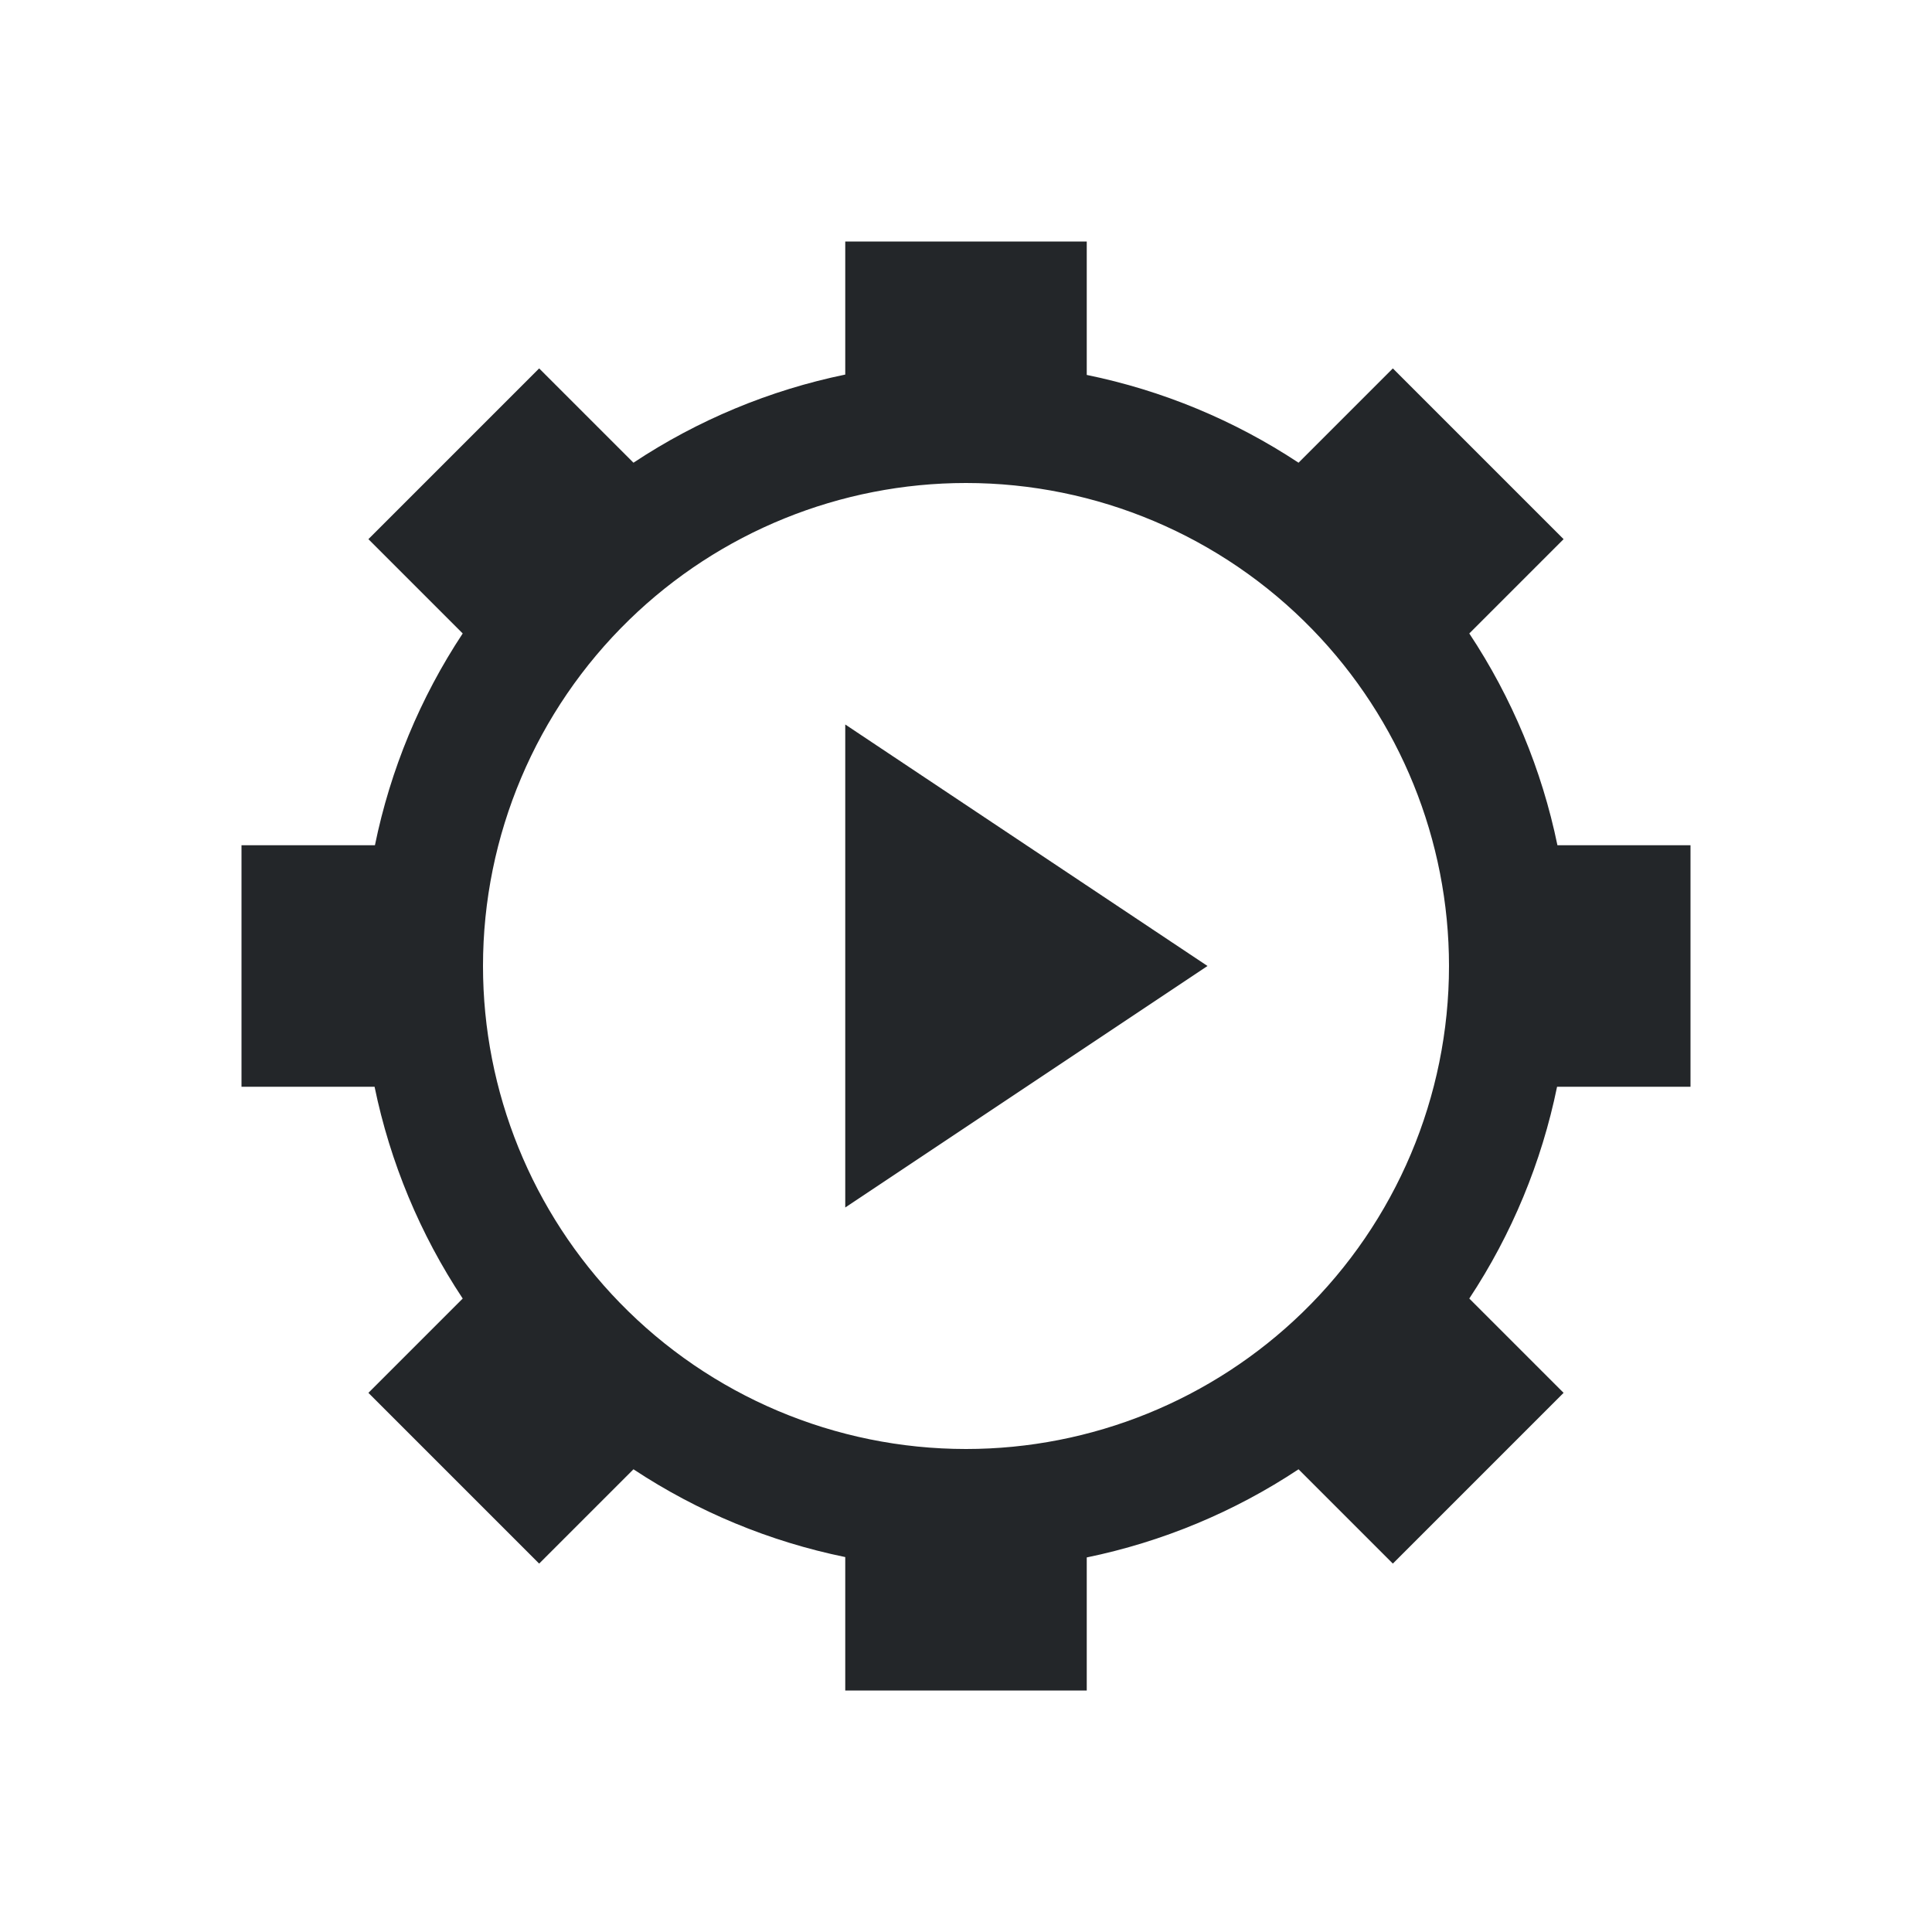
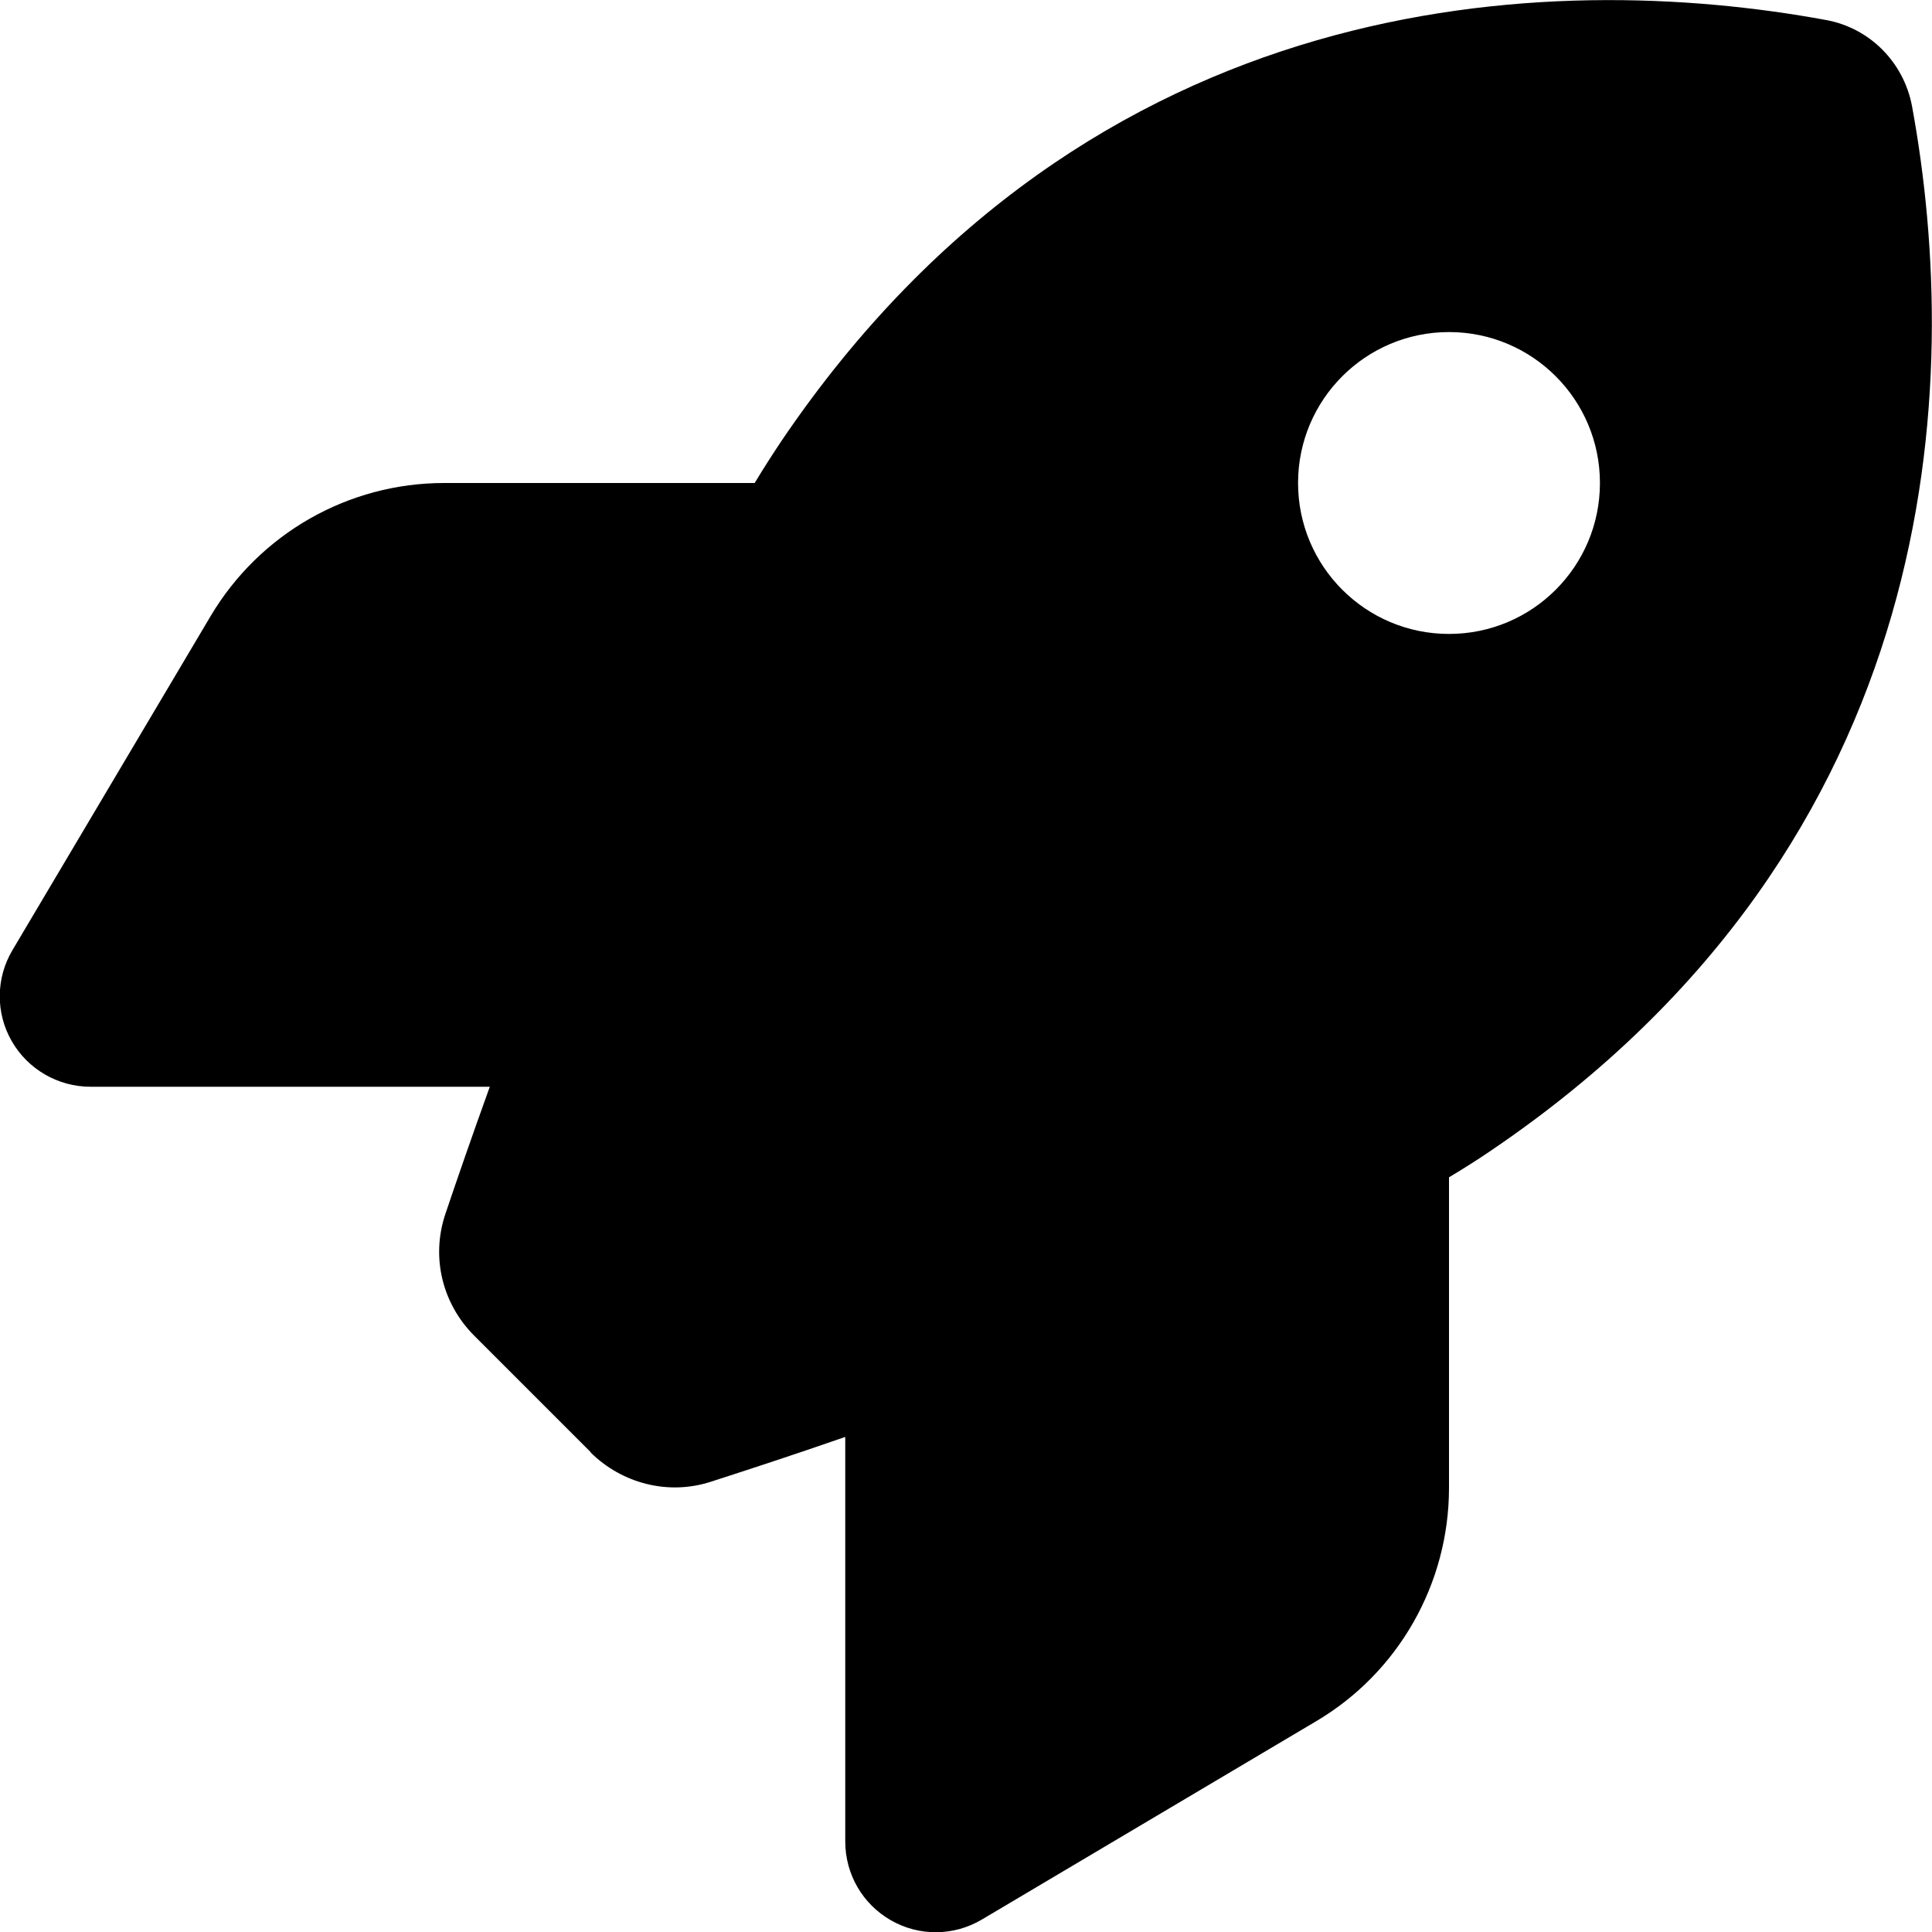
- <svg xmlns="http://www.w3.org/2000/svg" viewBox="0 0 16 16">
-   <defs id="defs3051">
-     <style type="text/css" id="current-color-scheme">
-       .ColorScheme-Text {
-         color:#232629;
-       }
-       </style>
-   </defs>
-   <path style="fill:currentColor;fill-opacity:1;stroke:none" d="M 7 2 L 7 3.102 A 5 5 0 0 0 5.246 3.832 L 4.465 3.051 L 3.051 4.465 L 3.832 5.246 A 5 5 0 0 0 3.105 7 L 2 7 L 2 9 L 3.102 9 A 5 5 0 0 0 3.832 10.754 L 3.051 11.535 L 4.465 12.949 L 5.246 12.168 A 5 5 0 0 0 7 12.895 L 7 14 L 9 14 L 9 12.898 A 5 5 0 0 0 10.754 12.168 L 11.535 12.949 L 12.949 11.535 L 12.168 10.754 A 5 5 0 0 0 12.895 9 L 14 9 L 14 7 L 12.898 7 A 5 5 0 0 0 12.168 5.246 L 12.949 4.465 L 11.535 3.051 L 10.754 3.832 A 5 5 0 0 0 9 3.105 L 9 2 L 7 2 z M 8 4 A 4 4 0 0 1 10.869 5.213 A 4 4 0 0 1 12 8 A 4 4 0 0 1 10.787 10.869 A 4 4 0 0 1 8 12 A 4 4 0 0 1 5.131 10.787 A 4 4 0 0 1 4 8 A 4 4 0 0 1 5.213 5.131 A 4 4 0 0 1 8 4 z M 7 6 L 7 10 L 10 8 L 7 6 z " class="ColorScheme-Text" />
+ <svg xmlns="http://www.w3.org/2000/svg" viewBox="0 0 512 512">
+   <path d="M156.6 384.9L125.7 354c-8.5-8.5-11.5-20.8-7.7-32.2c3-8.9 7-20.5 11.8-33.8L24 288c-8.6 0-16.6-4.6-20.9-12.1s-4.2-16.7 .2-24.1l52.5-88.5c13-21.9 36.5-35.3 61.9-35.3l82.3 0c2.4-4 4.8-7.7 7.2-11.3C289.1-4.1 411.1-8.1 483.9 5.3c11.6 2.1 20.6 11.2 22.8 22.8c13.4 72.9 9.3 194.8-111.4 276.7c-3.5 2.4-7.3 4.8-11.3 7.2l0 82.3c0 25.4-13.4 49-35.3 61.9l-88.5 52.5c-7.4 4.4-16.6 4.5-24.1 .2s-12.1-12.2-12.1-20.9l0-107.2c-14.1 4.9-26.4 8.9-35.7 11.9c-11.2 3.6-23.4 .5-31.8-7.8zM384 168a40 40 0 1 0 0-80 40 40 0 1 0 0 80z" />
</svg>
